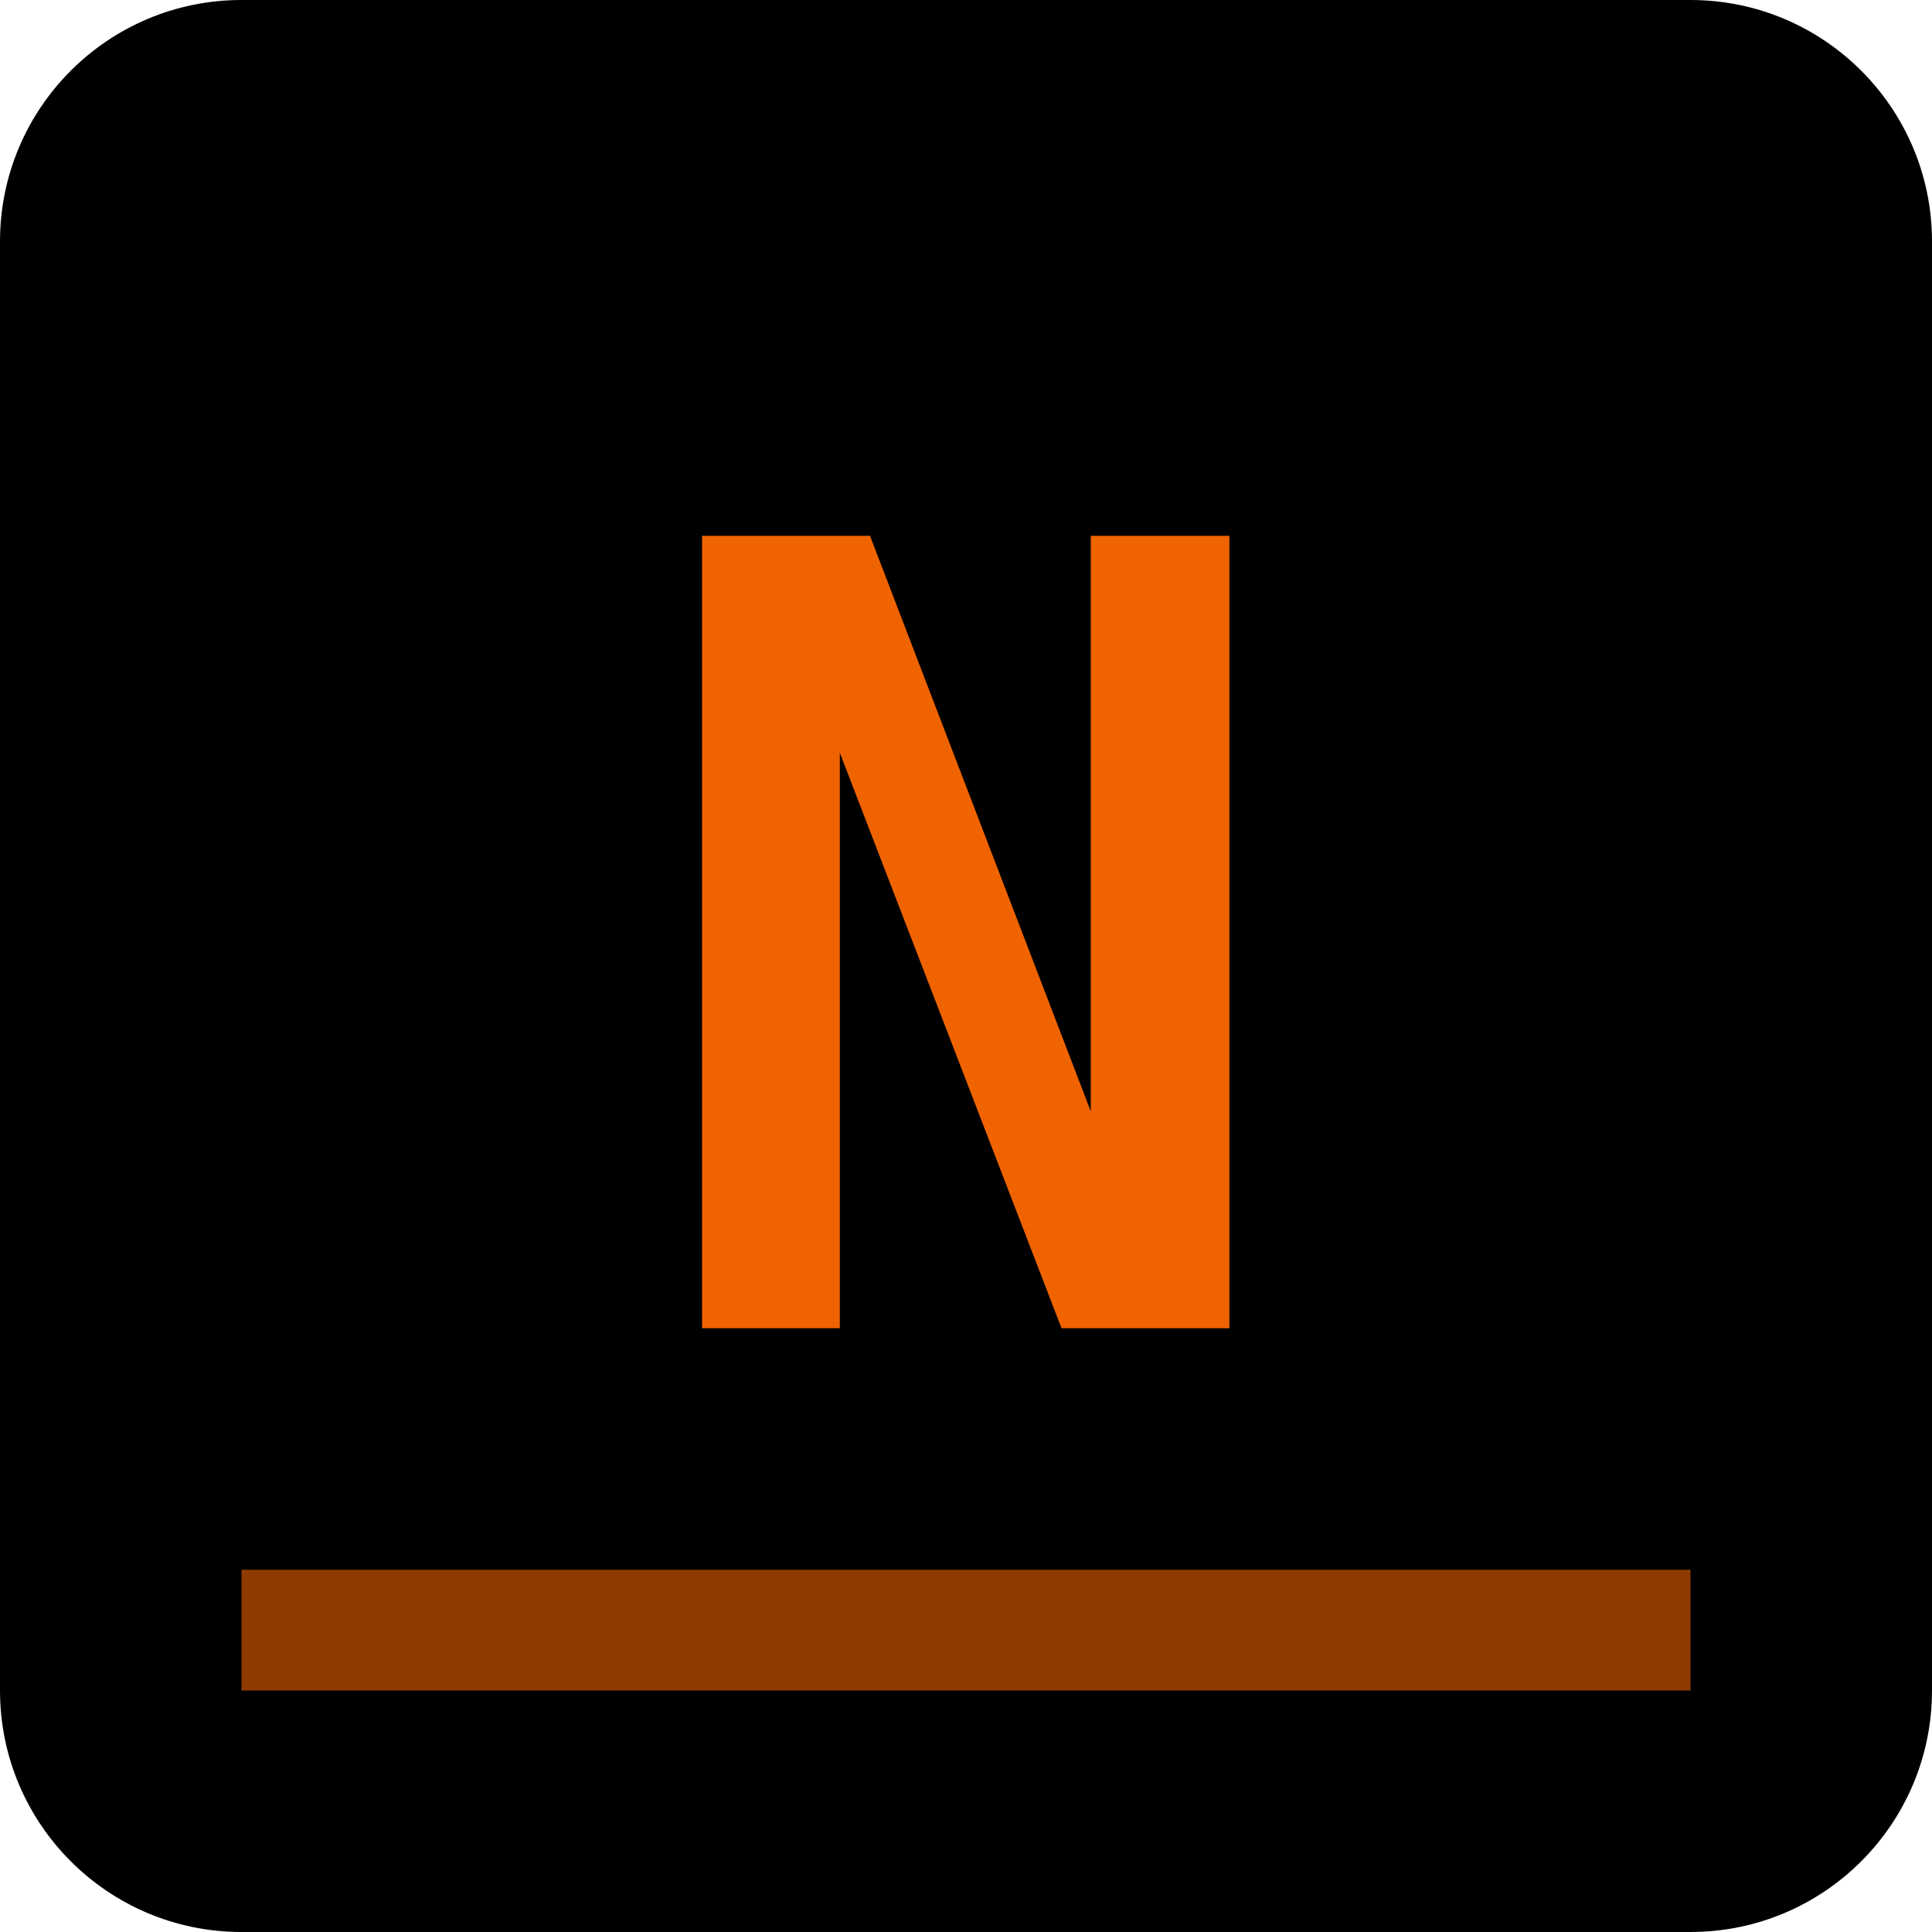
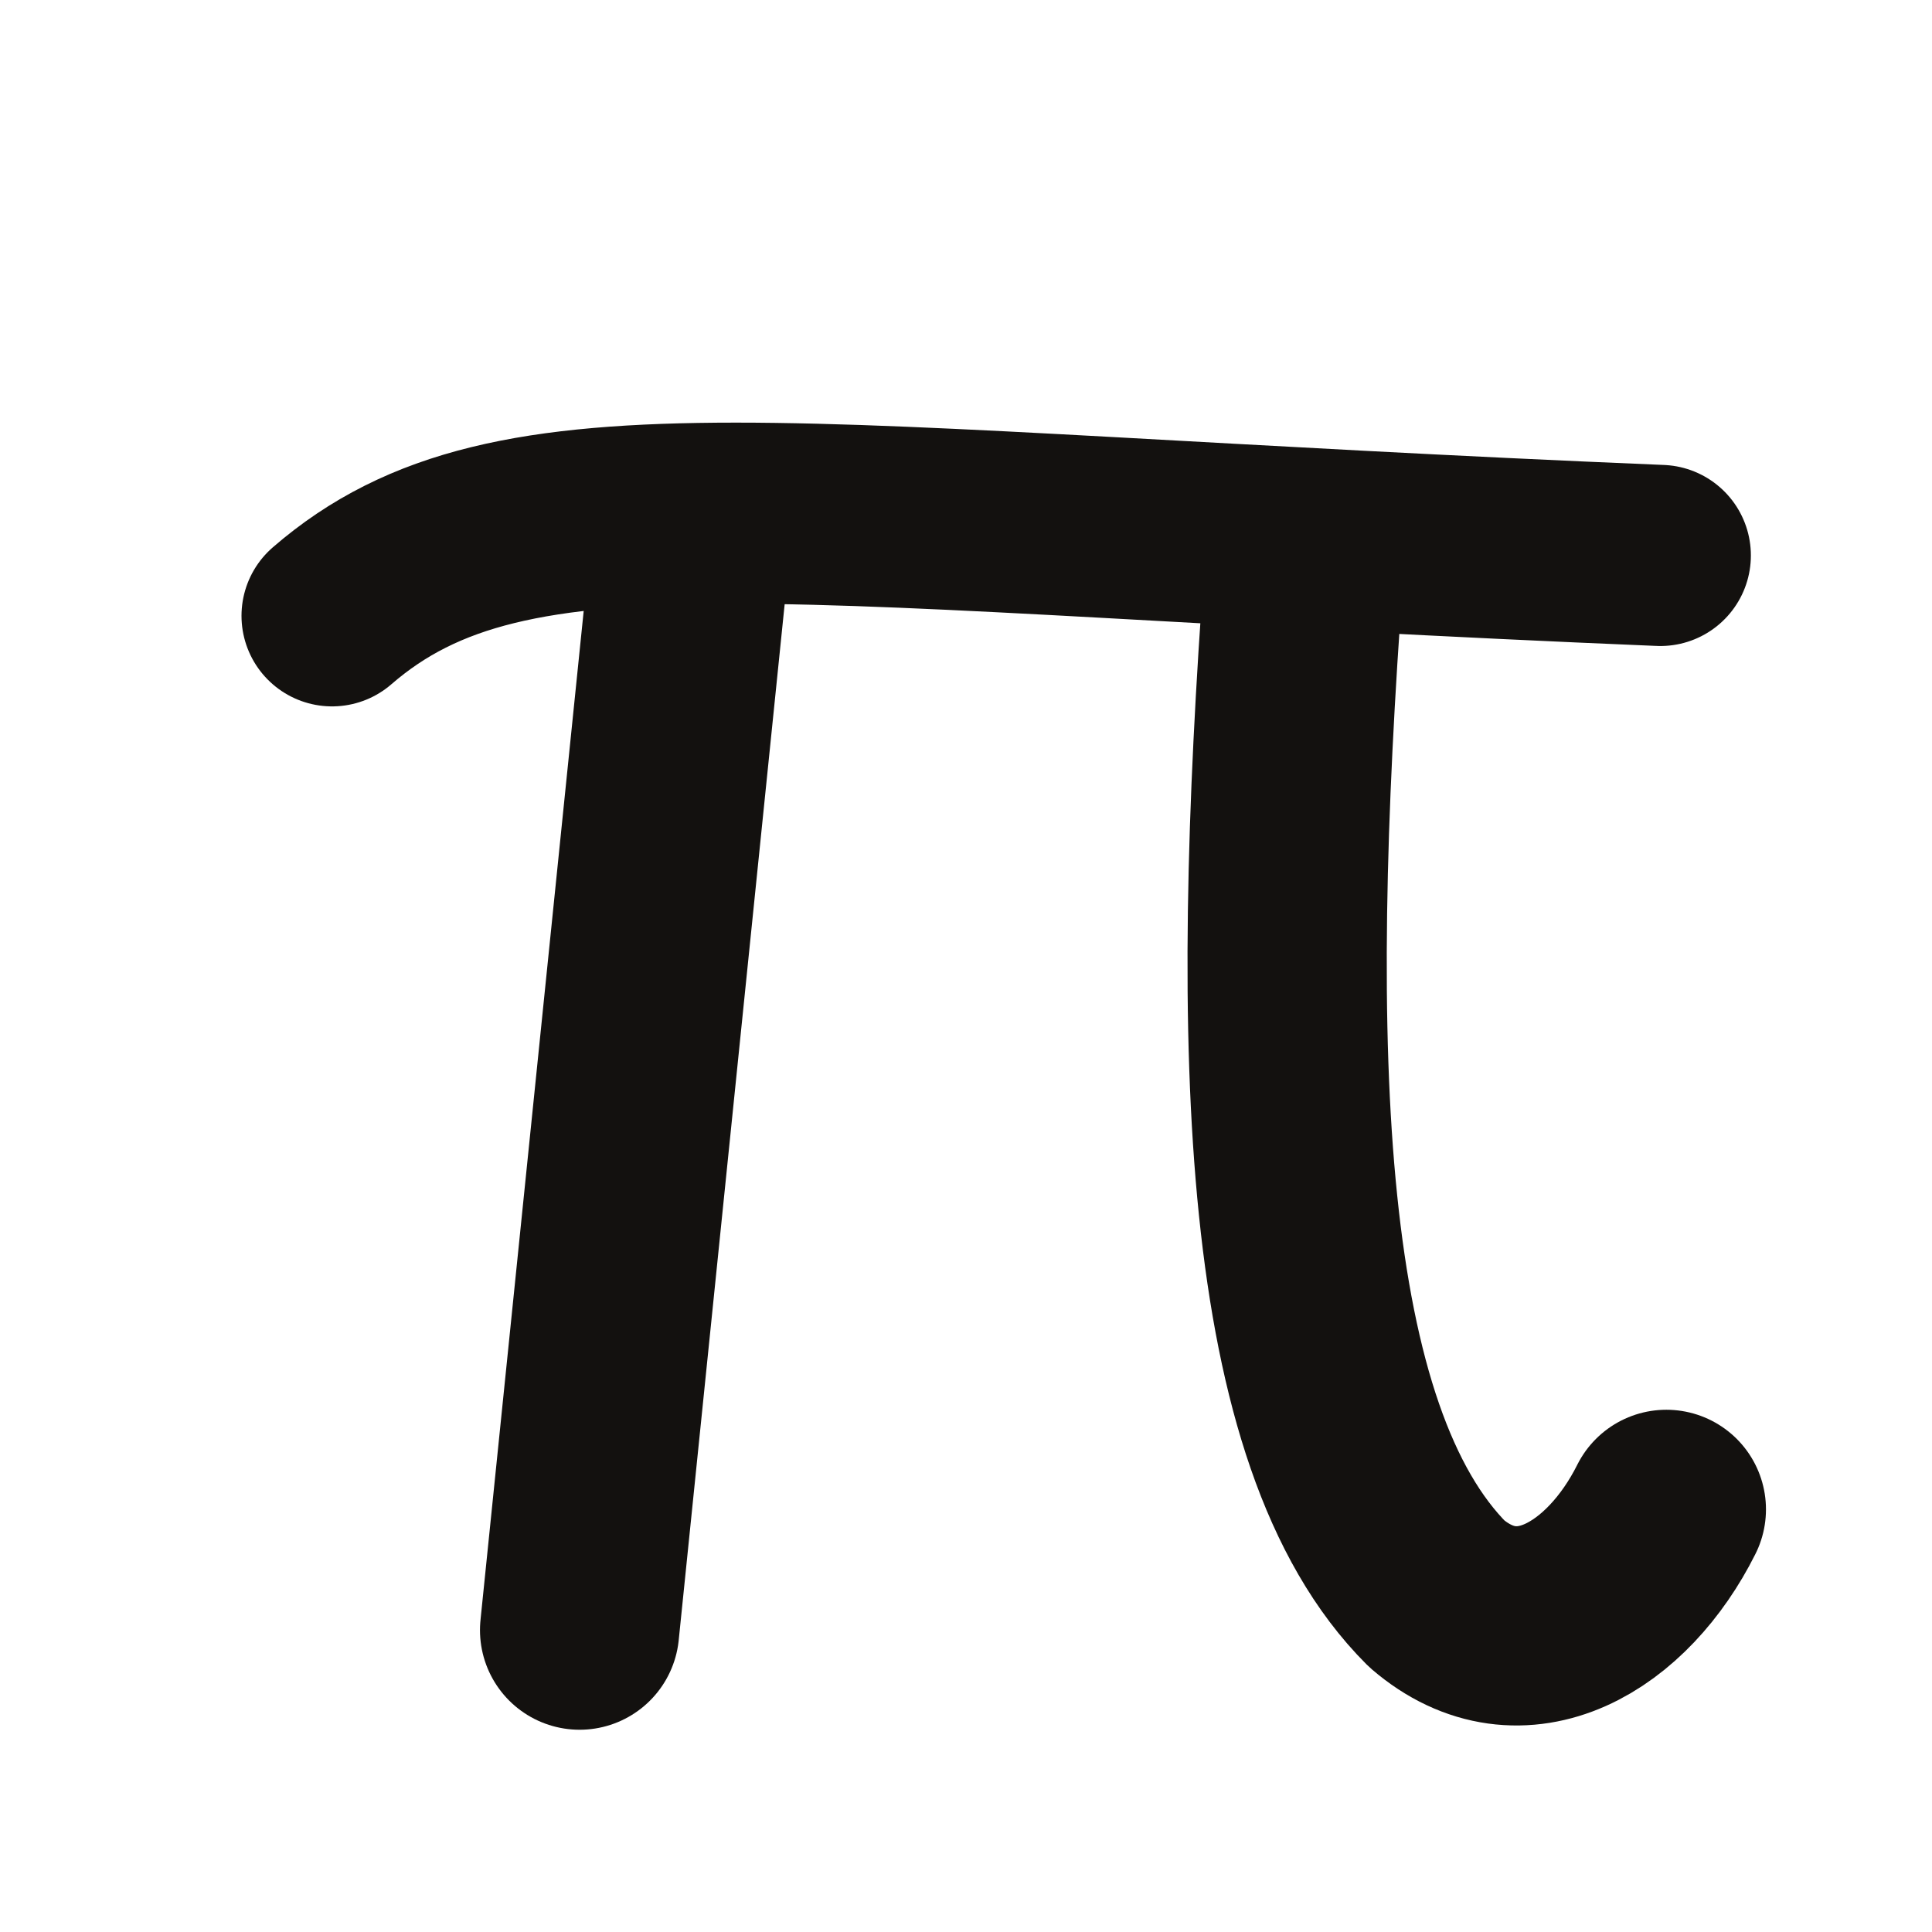
<svg xmlns="http://www.w3.org/2000/svg" viewBox="0 0 32 32">
-   <rect width="32" height="32" rx="4" fill="#000" />
-   <text x="16" y="22" font-family="monospace" font-weight="bold" font-size="18" fill="#ef6300" text-anchor="middle">N</text>
-   <rect x="4" y="26" width="24" height="2" fill="#ef6300" opacity="0.6" />
+   <style>
+     path { stroke: #13110f; }
+     @media (prefers-color-scheme: dark) { path { stroke: #f2f0ee; } }
+   </style>
+   <g fill="none" stroke-linecap="round" stroke-linejoin="round">
+     <path d="M5.5 10.2 C 8.5 7.6, 13 8.6, 27.5 9.2" stroke-width="3" />
+     <path d="M11.4 9.4 L 9.6 27" stroke-width="3.3" />
+     <path d="M21.6 9.4 C 21 17.5, 21.2 23.8, 23.8 26.4 C 25.2 27.6, 26.8 26.6, 27.6 25" stroke-width="3.3" />
+   </g>
</svg>
